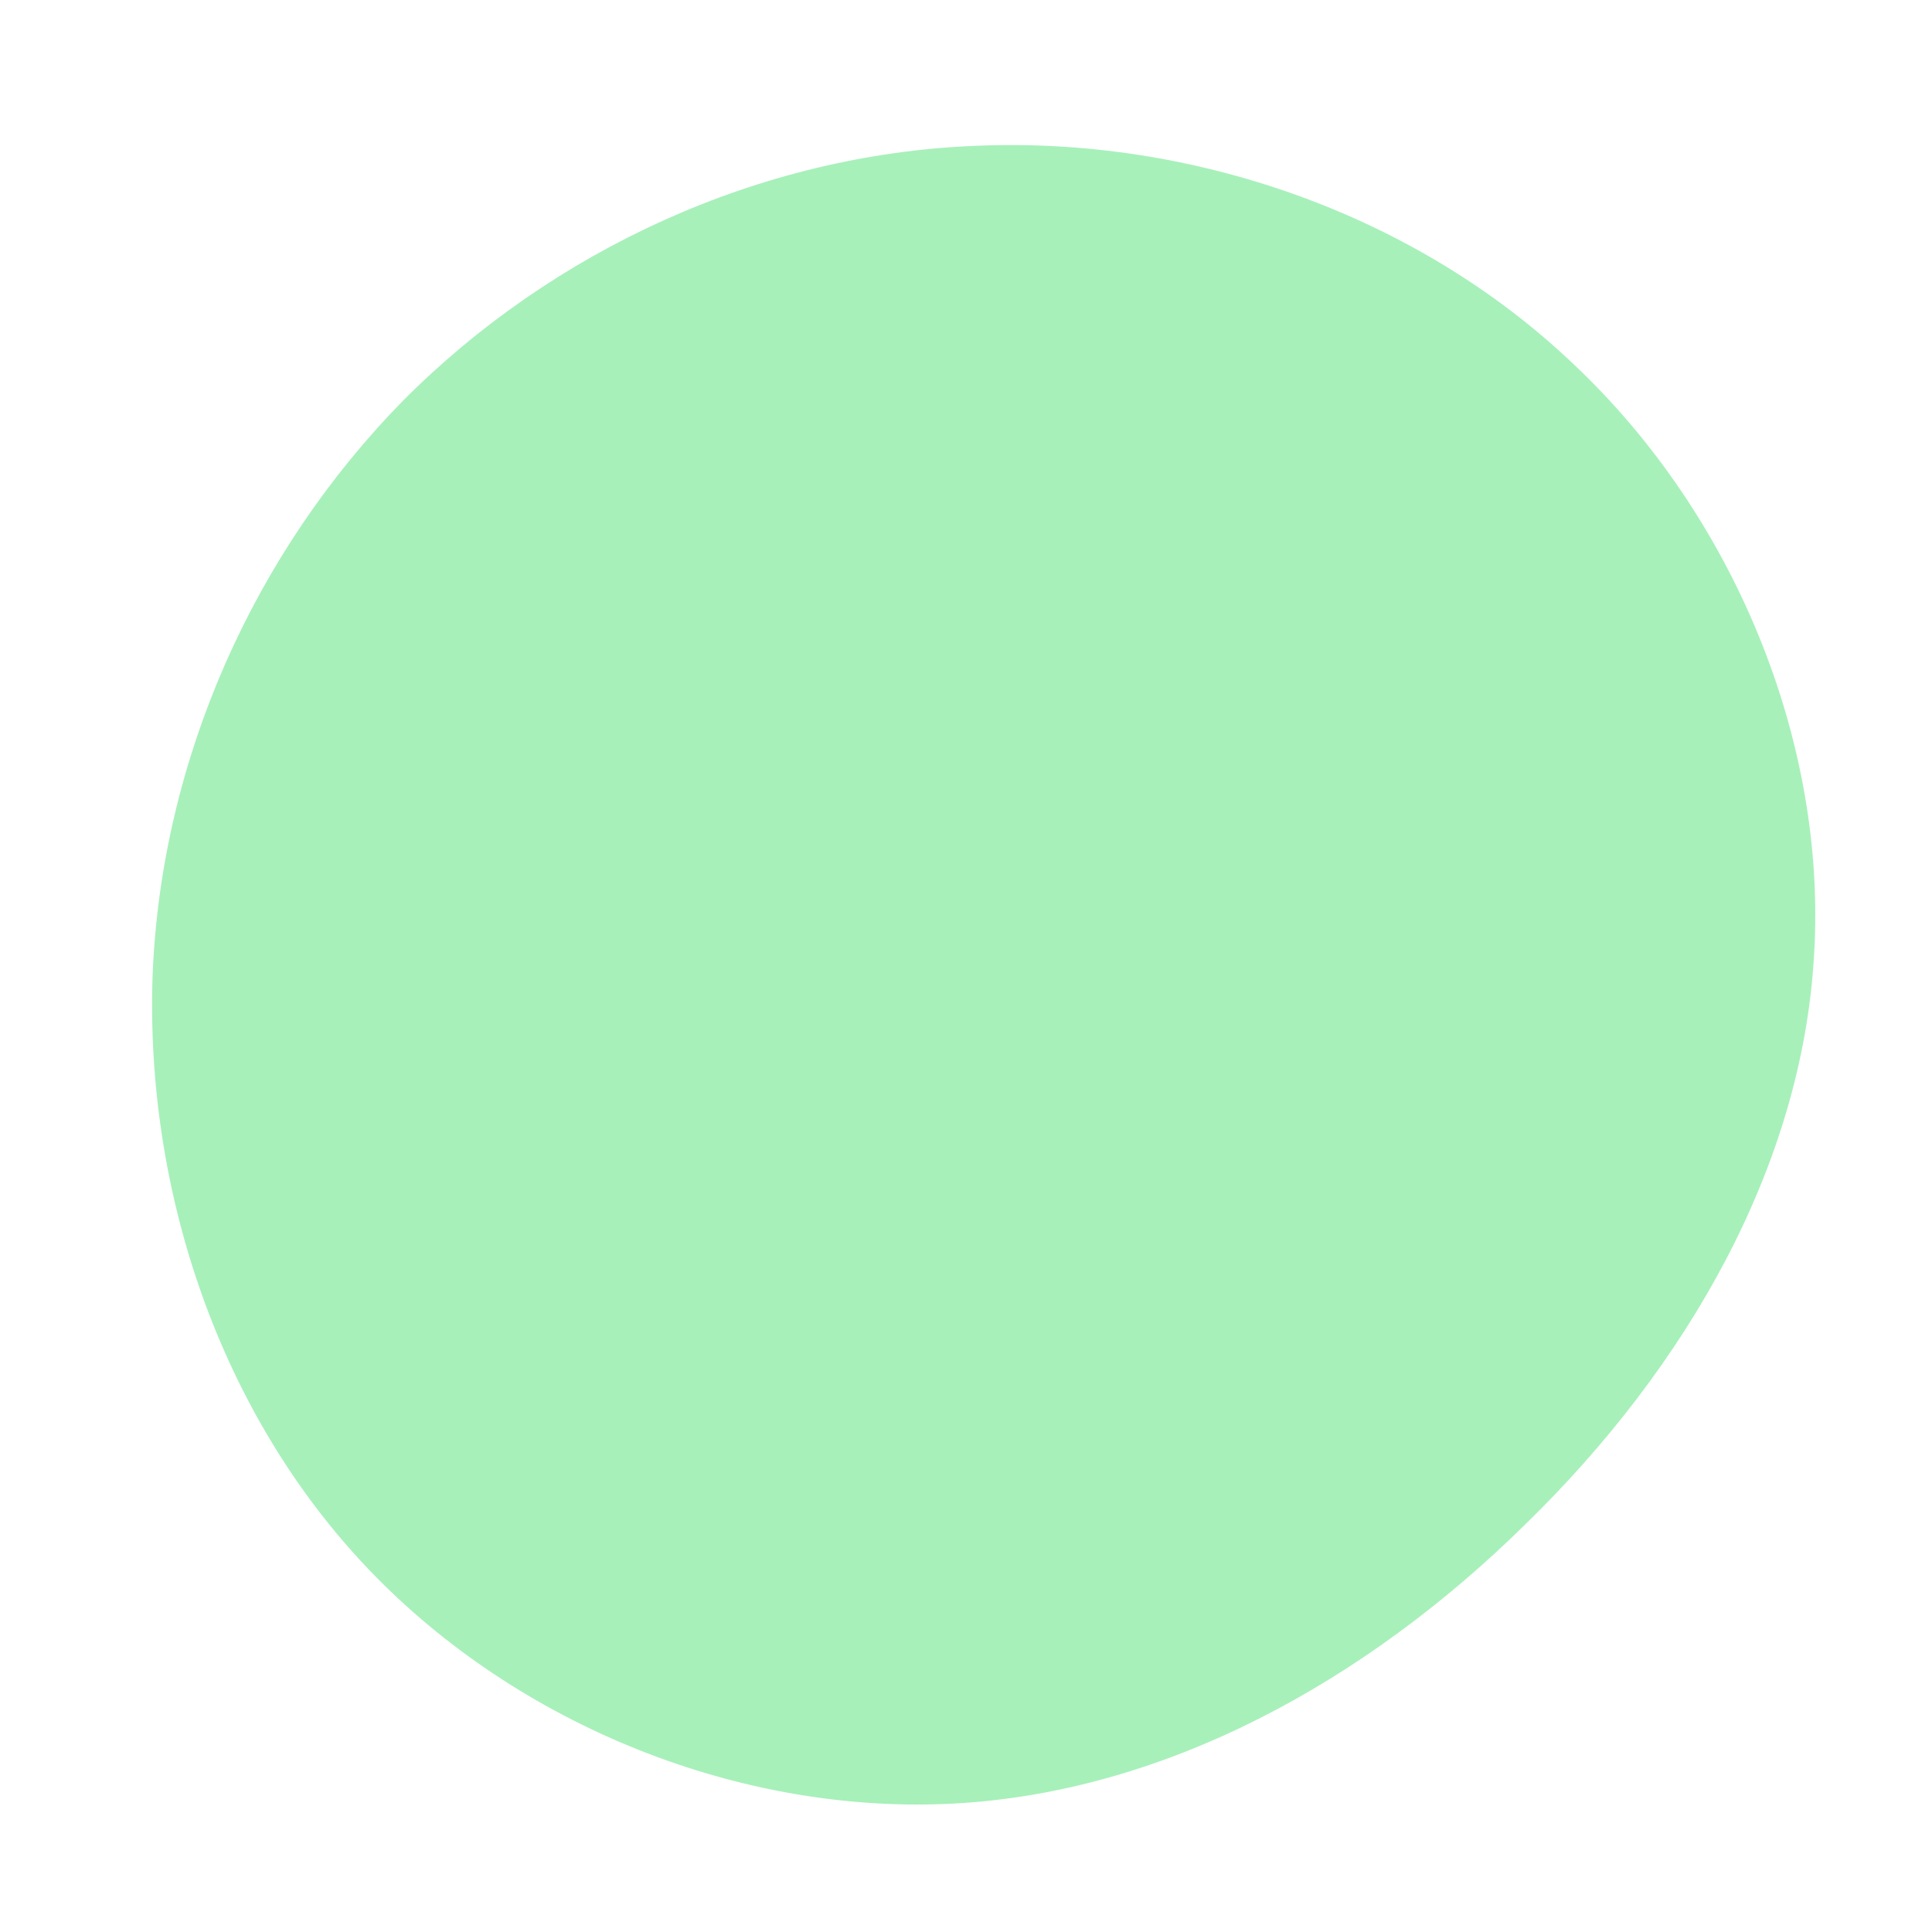
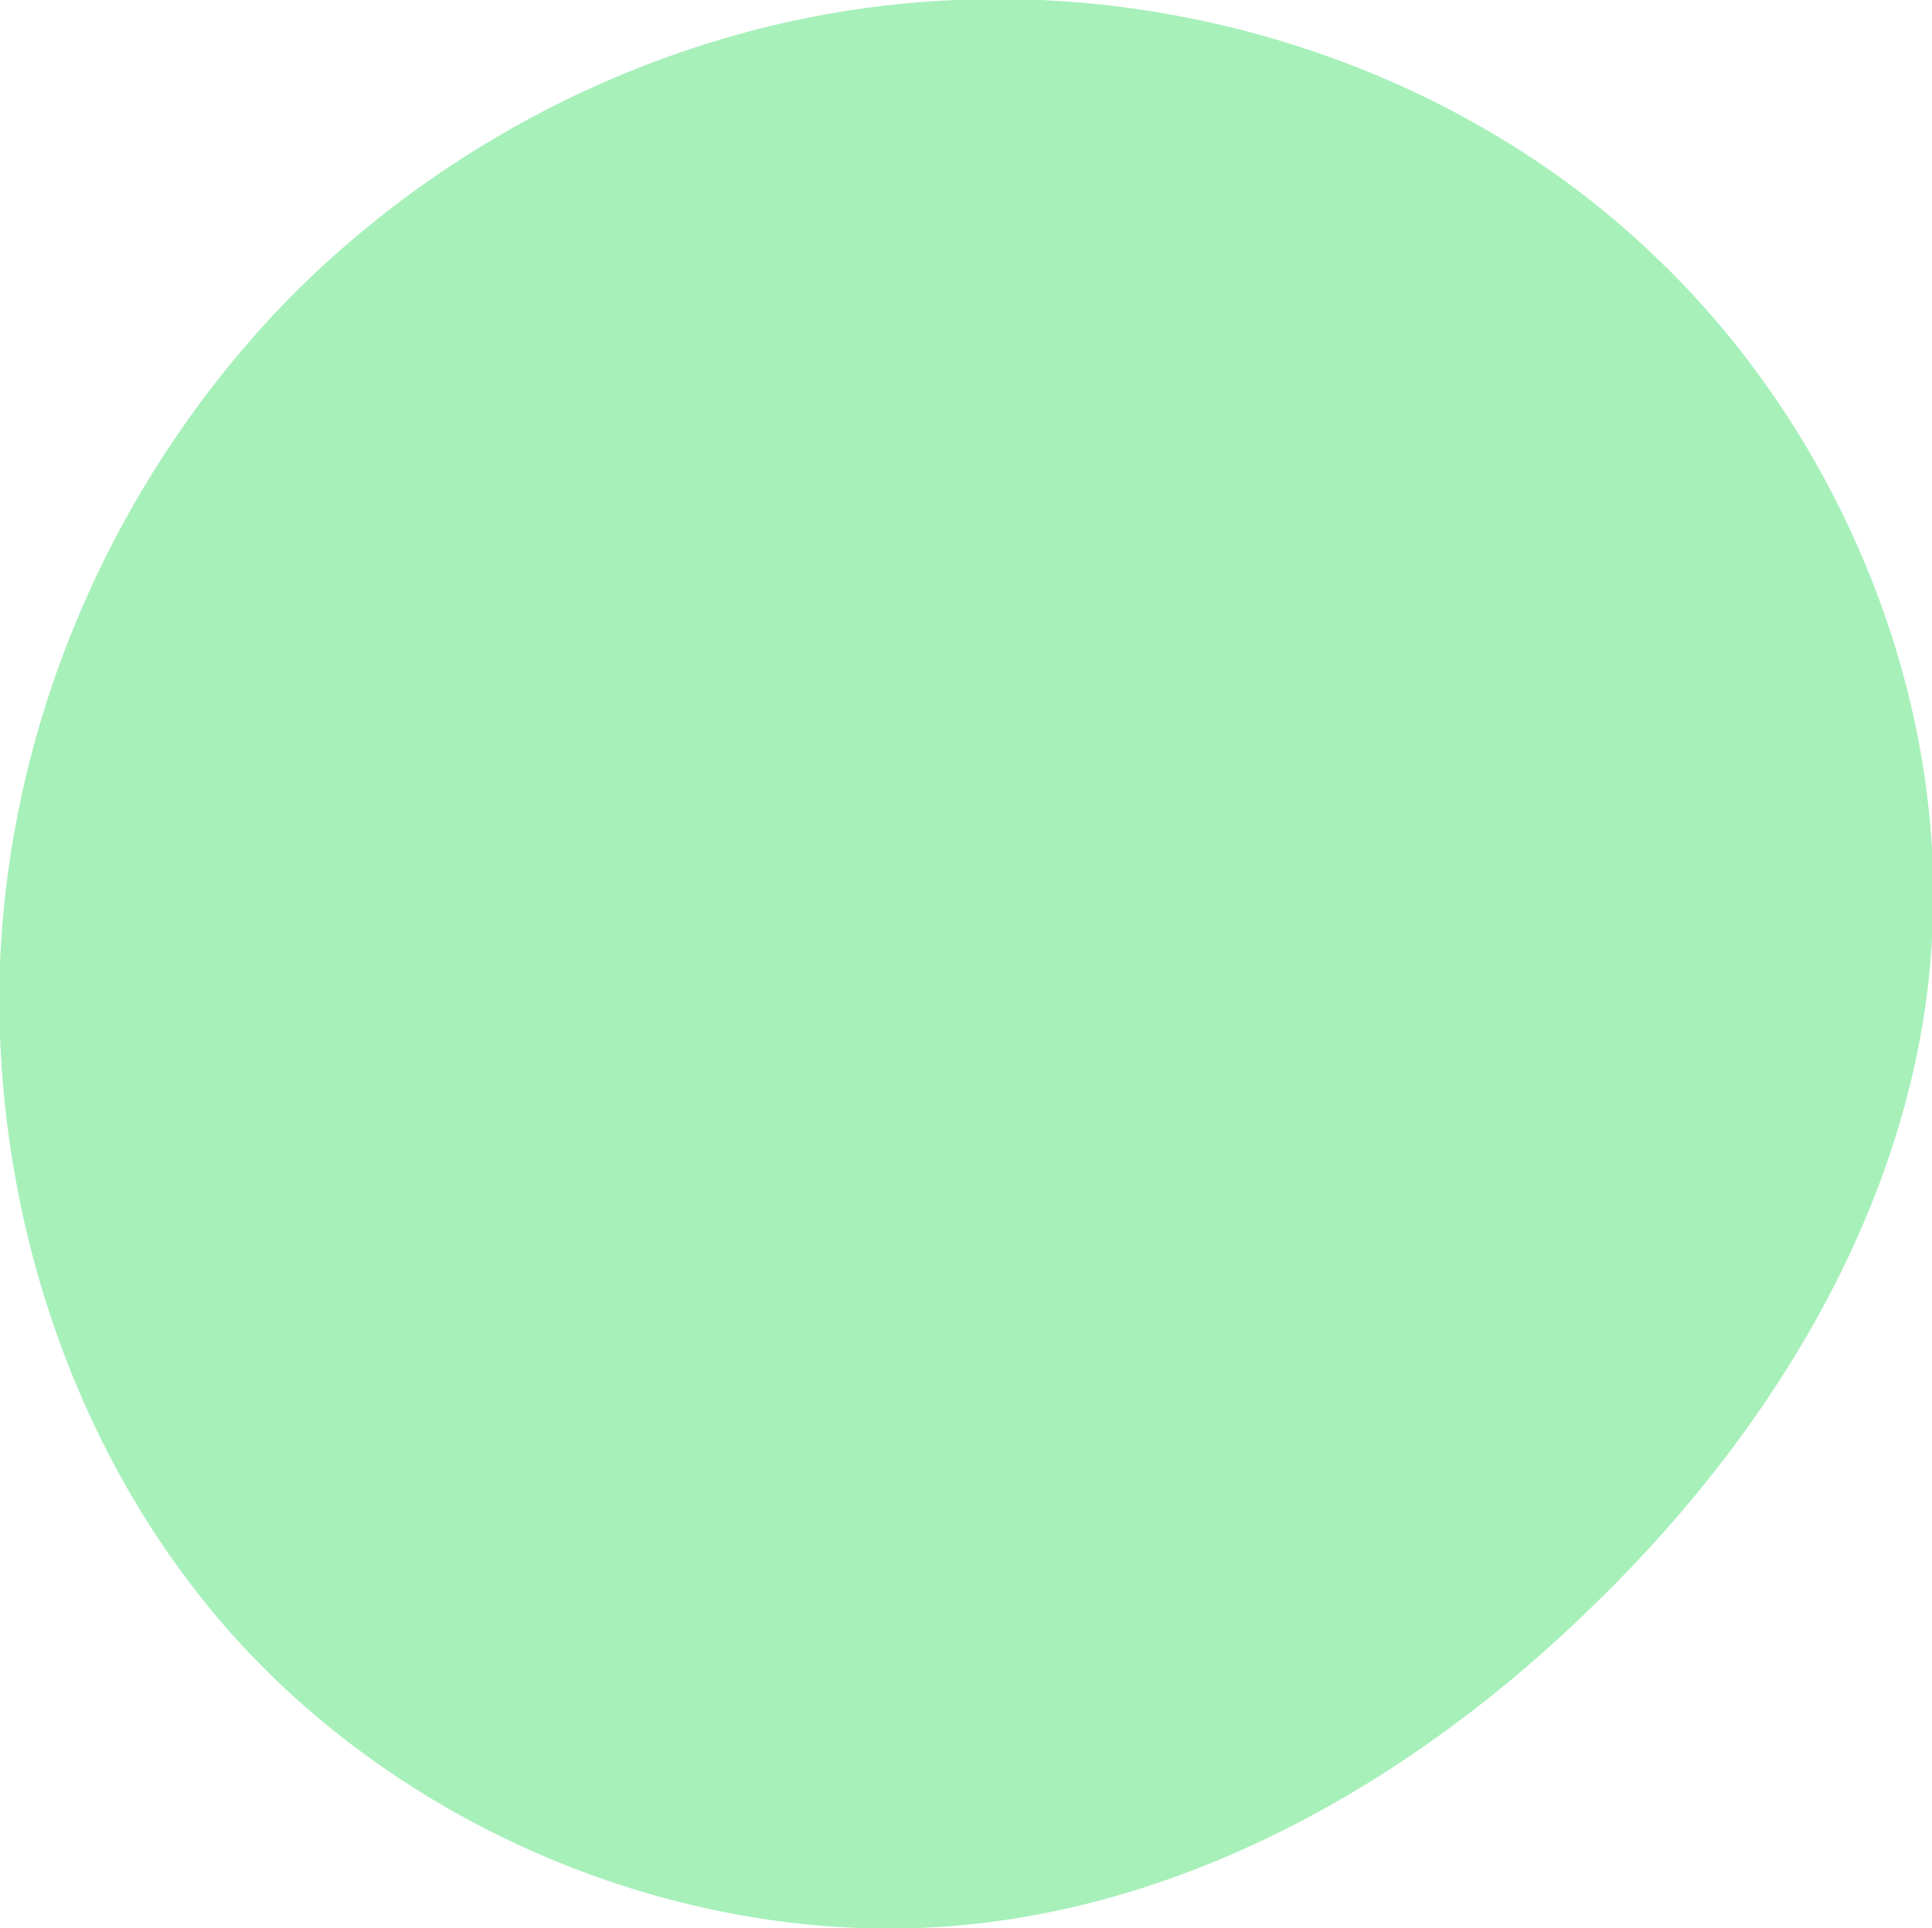
- <svg xmlns="http://www.w3.org/2000/svg" viewBox="0 0 200 200">
-   <path fill="#A7F0BA" d="M63,-62.2C79.5,-46.6,89.1,-23.3,87.8,-1.3C86.6,20.8,74.5,41.6,58,57.7C41.6,73.9,20.8,85.5,-1.2,86.7C-23.2,87.9,-46.3,78.7,-61.8,62.5C-77.3,46.3,-85,23.2,-84.2,0.9C-83.3,-21.4,-73.7,-42.8,-58.3,-58.5C-42.8,-74.1,-21.4,-84,0.9,-84.9C23.3,-85.9,46.6,-77.9,63,-62.2Z" transform="translate(100 100)" />
+ <svg xmlns="http://www.w3.org/2000/svg" version="1.1" id="レイヤー_1" x="0px" y="0px" viewBox="0 0 172 171.6" style="enable-background:new 0 0 172 171.6;" xml:space="preserve">
+   <style type="text/css">
+ 	.st0{fill:#A7F0BA;}
+ </style>
+   <path class="st0" d="M147.2,22.7c16.5,15.6,26.1,38.9,24.8,60.9c-1.2,22.1-13.3,42.9-29.8,59c-16.4,16.2-37.2,27.8-59.2,29  c-22,1.2-45.1-8-60.6-24.2S-0.8,108.1,0,85.8c0.9-22.3,10.5-43.7,25.9-59.4C41.4,10.8,62.8,0.9,85.1,0C107.5-1,130.8,7,147.2,22.7z" />
</svg>
